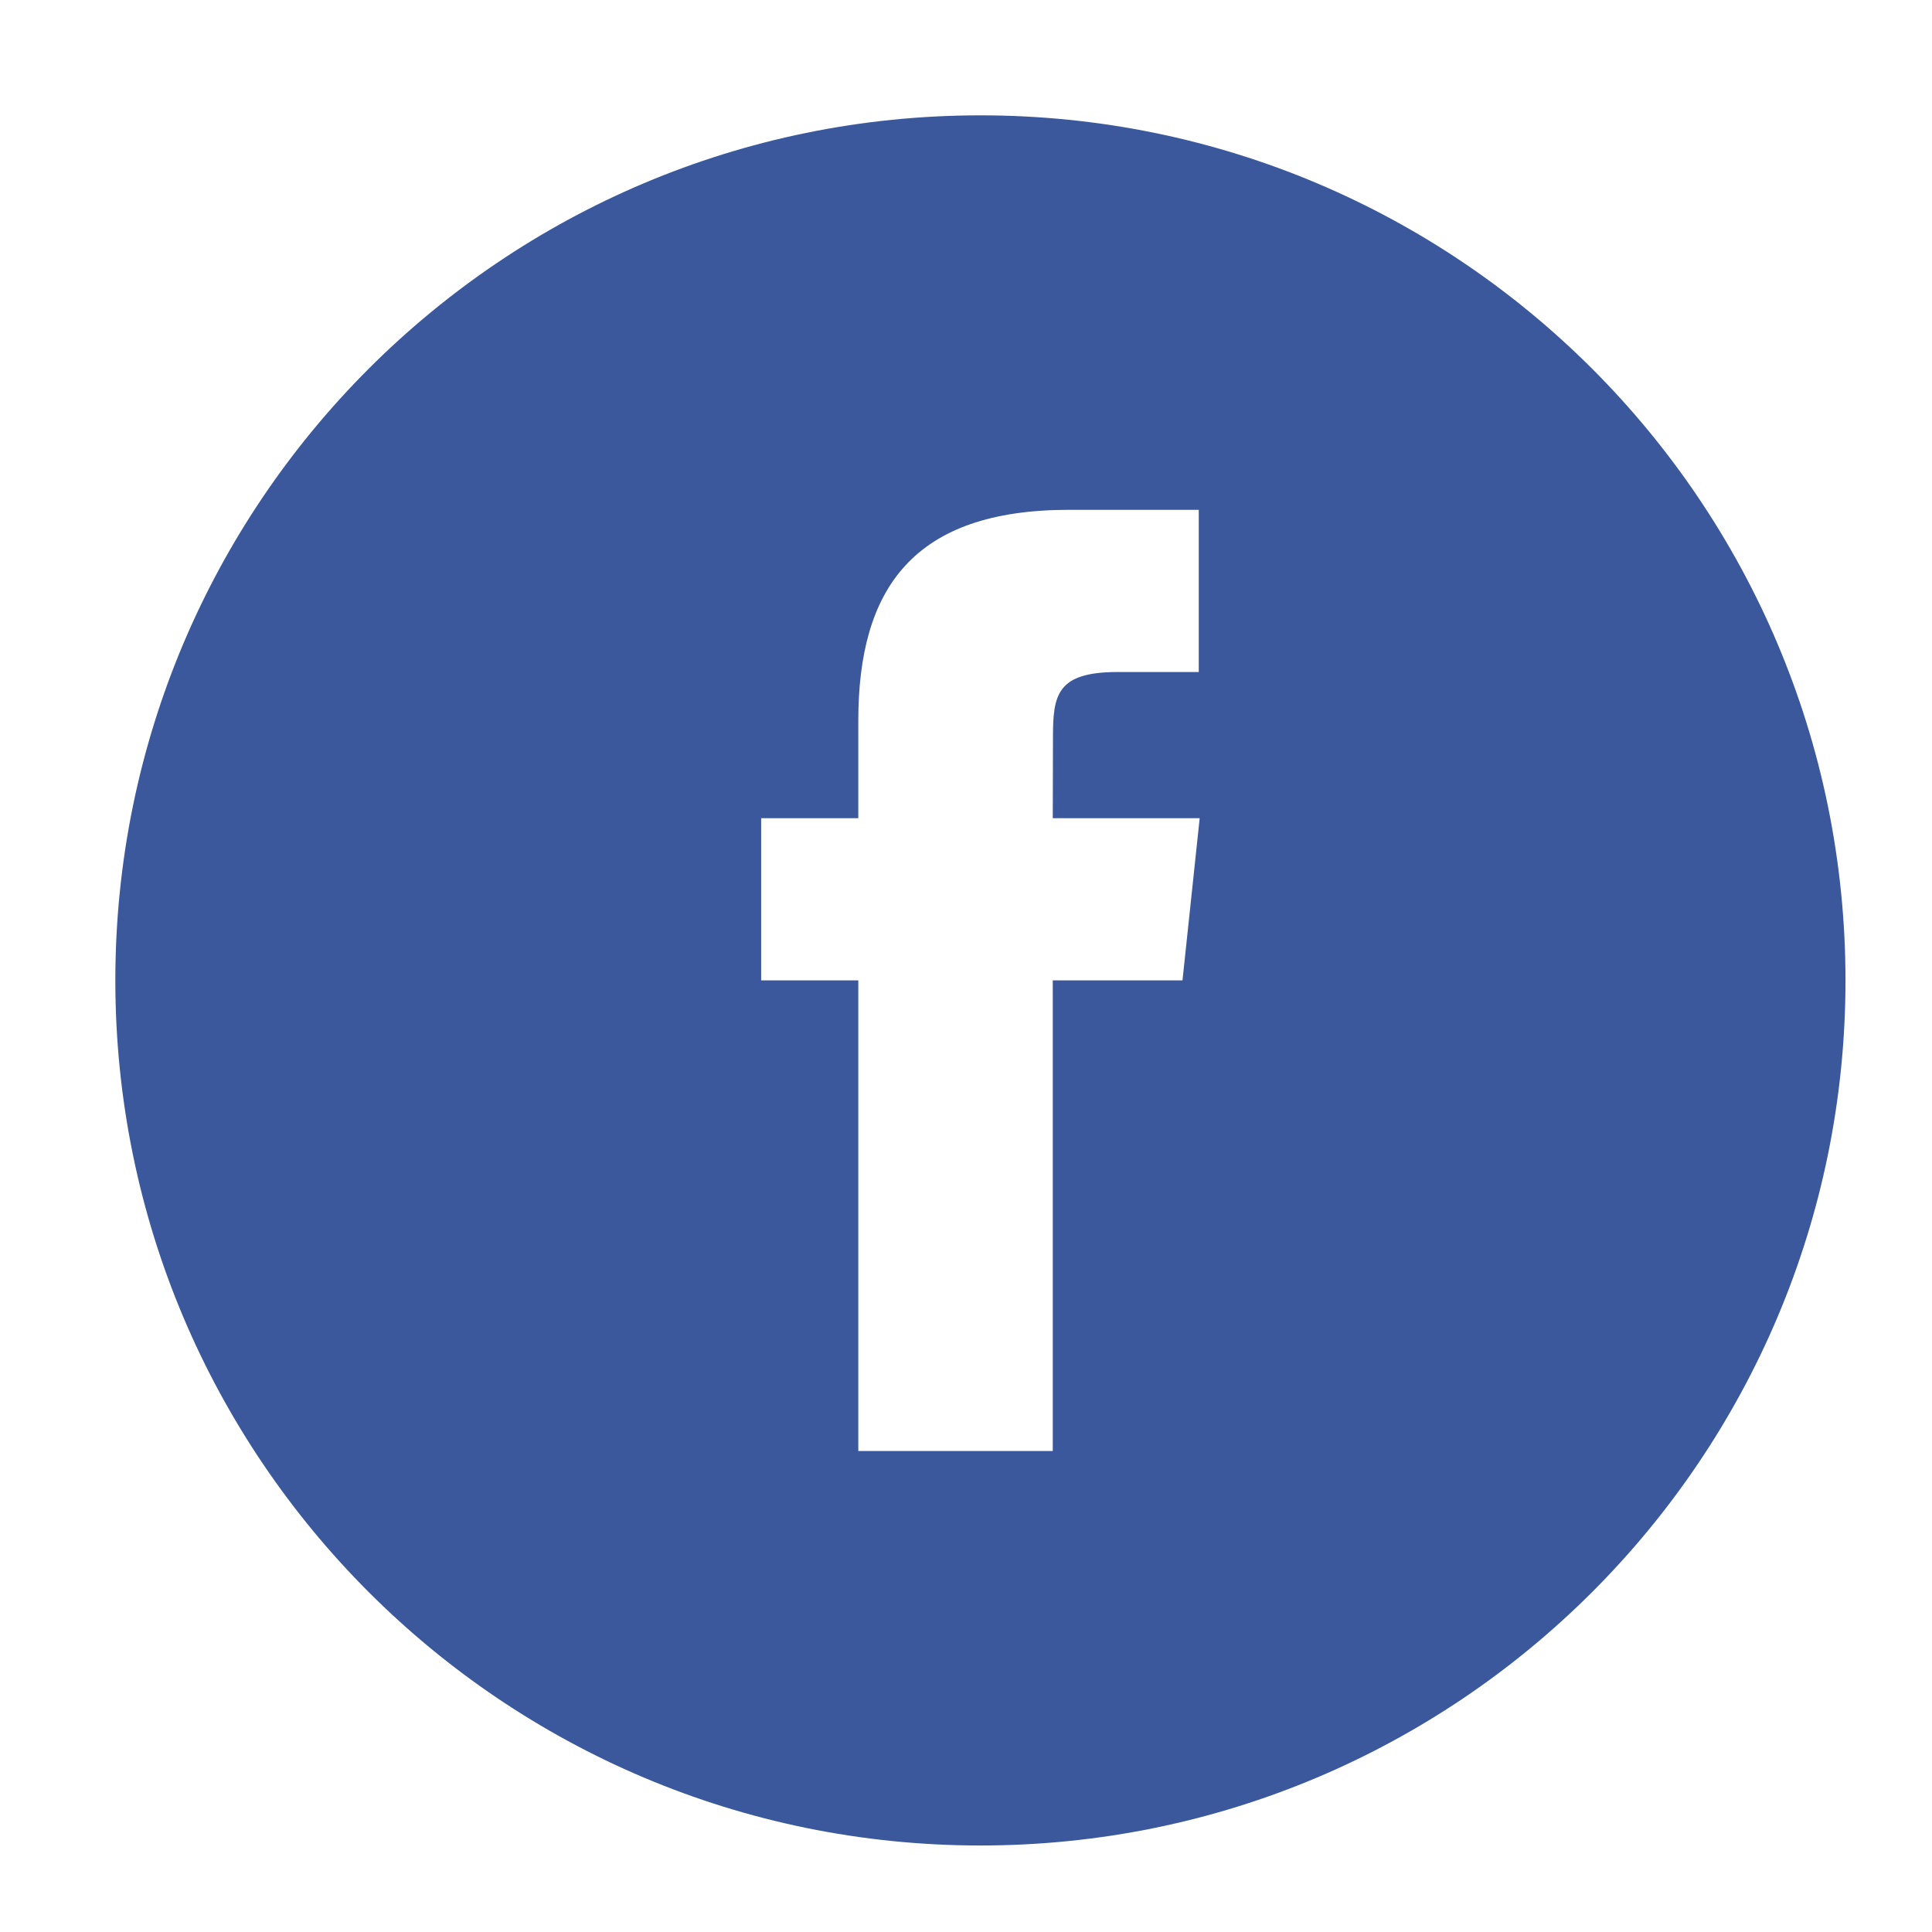
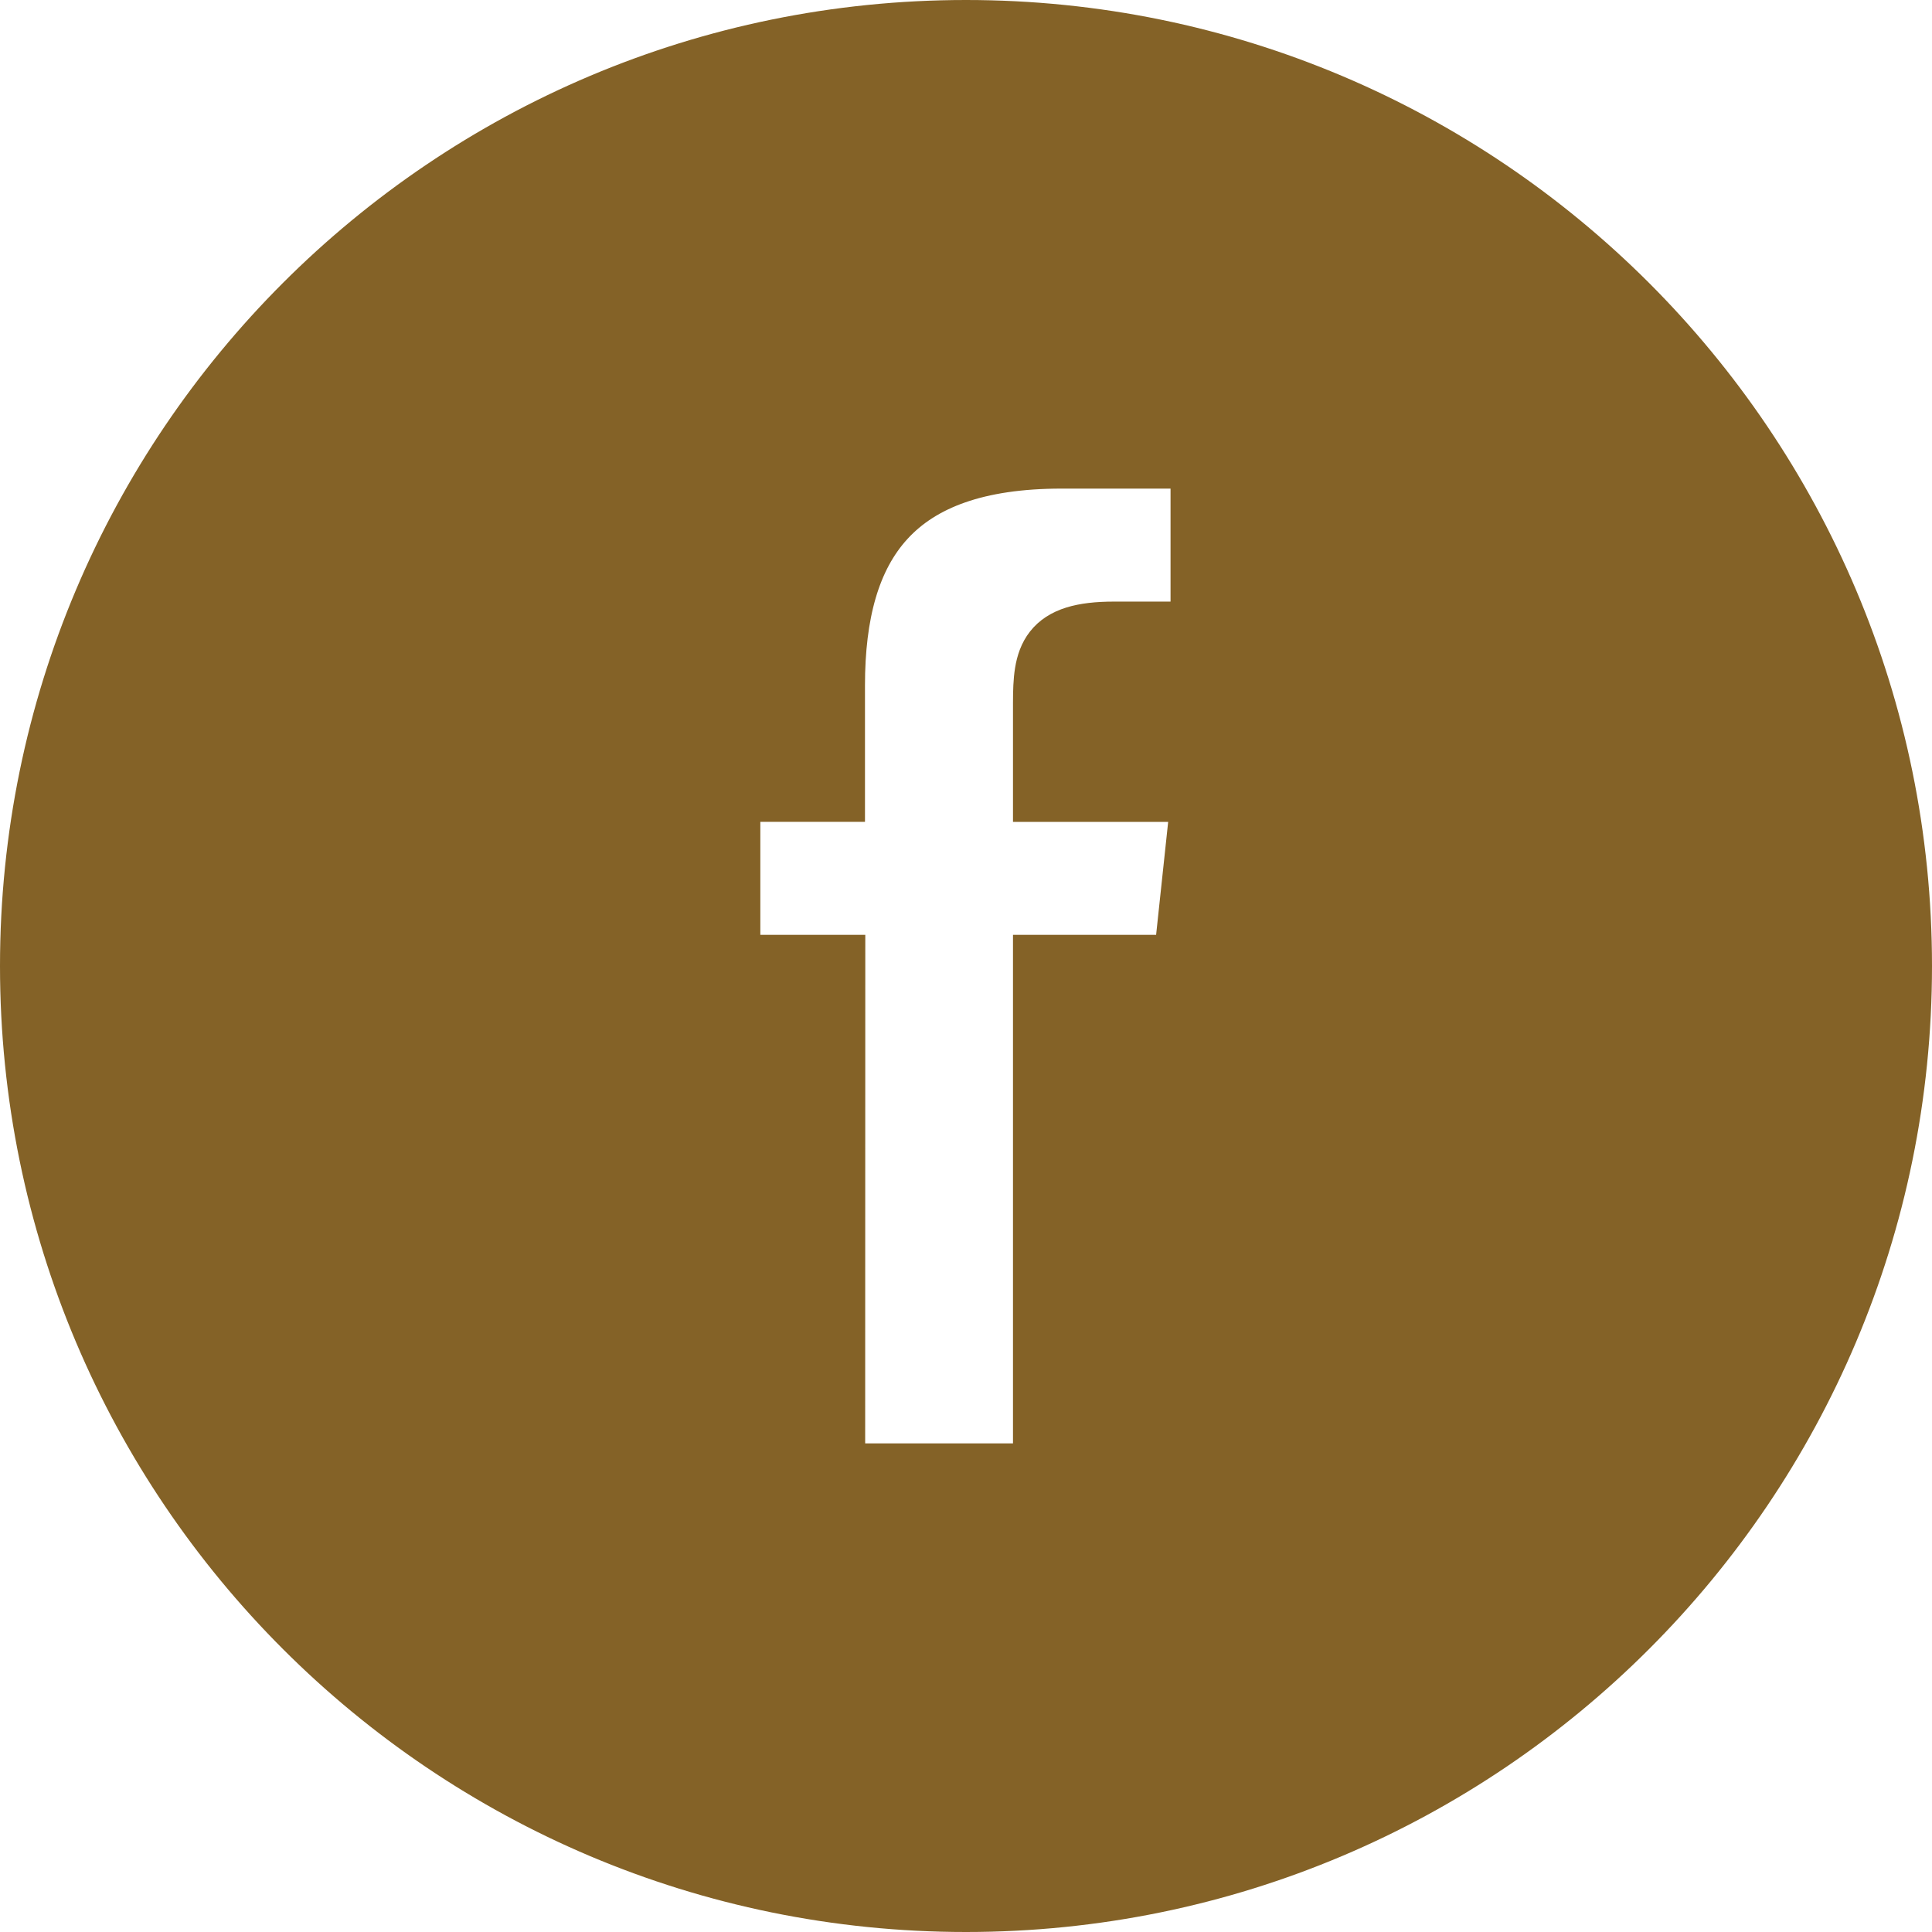
- <svg xmlns="http://www.w3.org/2000/svg" height="67px" id="Layer_1" style="enable-background:new 0 0 67 67;" version="1.1" viewBox="0 0 67 67" width="67px" xml:space="preserve">
-   <path d="M29.765,50.32h6.744V33.998h4.499l0.596-5.624h-5.095  l0.007-2.816c0-1.466,0.14-2.253,2.244-2.253h2.812V17.68h-4.5c-5.405,0-7.307,2.729-7.307,7.317v3.377h-3.369v5.625h3.369V50.32z   M34,64C17.432,64,4,50.568,4,34C4,17.431,17.432,4,34,4s30,13.431,30,30C64,50.568,50.568,64,34,64z" style="fill-rule:evenodd;clip-rule:evenodd;fill:#3A589B;" />
+ <svg xmlns="http://www.w3.org/2000/svg" width="31" height="31" viewBox="0 0 31 31">
+   <defs>
+     <style>.a{fill:#846227;stroke:#846227;fill-rule:evenodd;}</style>
+   </defs>
+   <path class="a" d="M16.882,27.16h3.372V19H22.5l.3-2.812H20.254l0-1.408c0-.733.07-1.127,1.122-1.127h1.406V10.84h-2.25c-2.7,0-3.653,1.365-3.653,3.658v1.689H15.2V19h1.684ZM19,34A15,15,0,1,1,34,19,15,15,0,0,1,19,34Z" transform="translate(-3.5 -3.5)" />
</svg>
